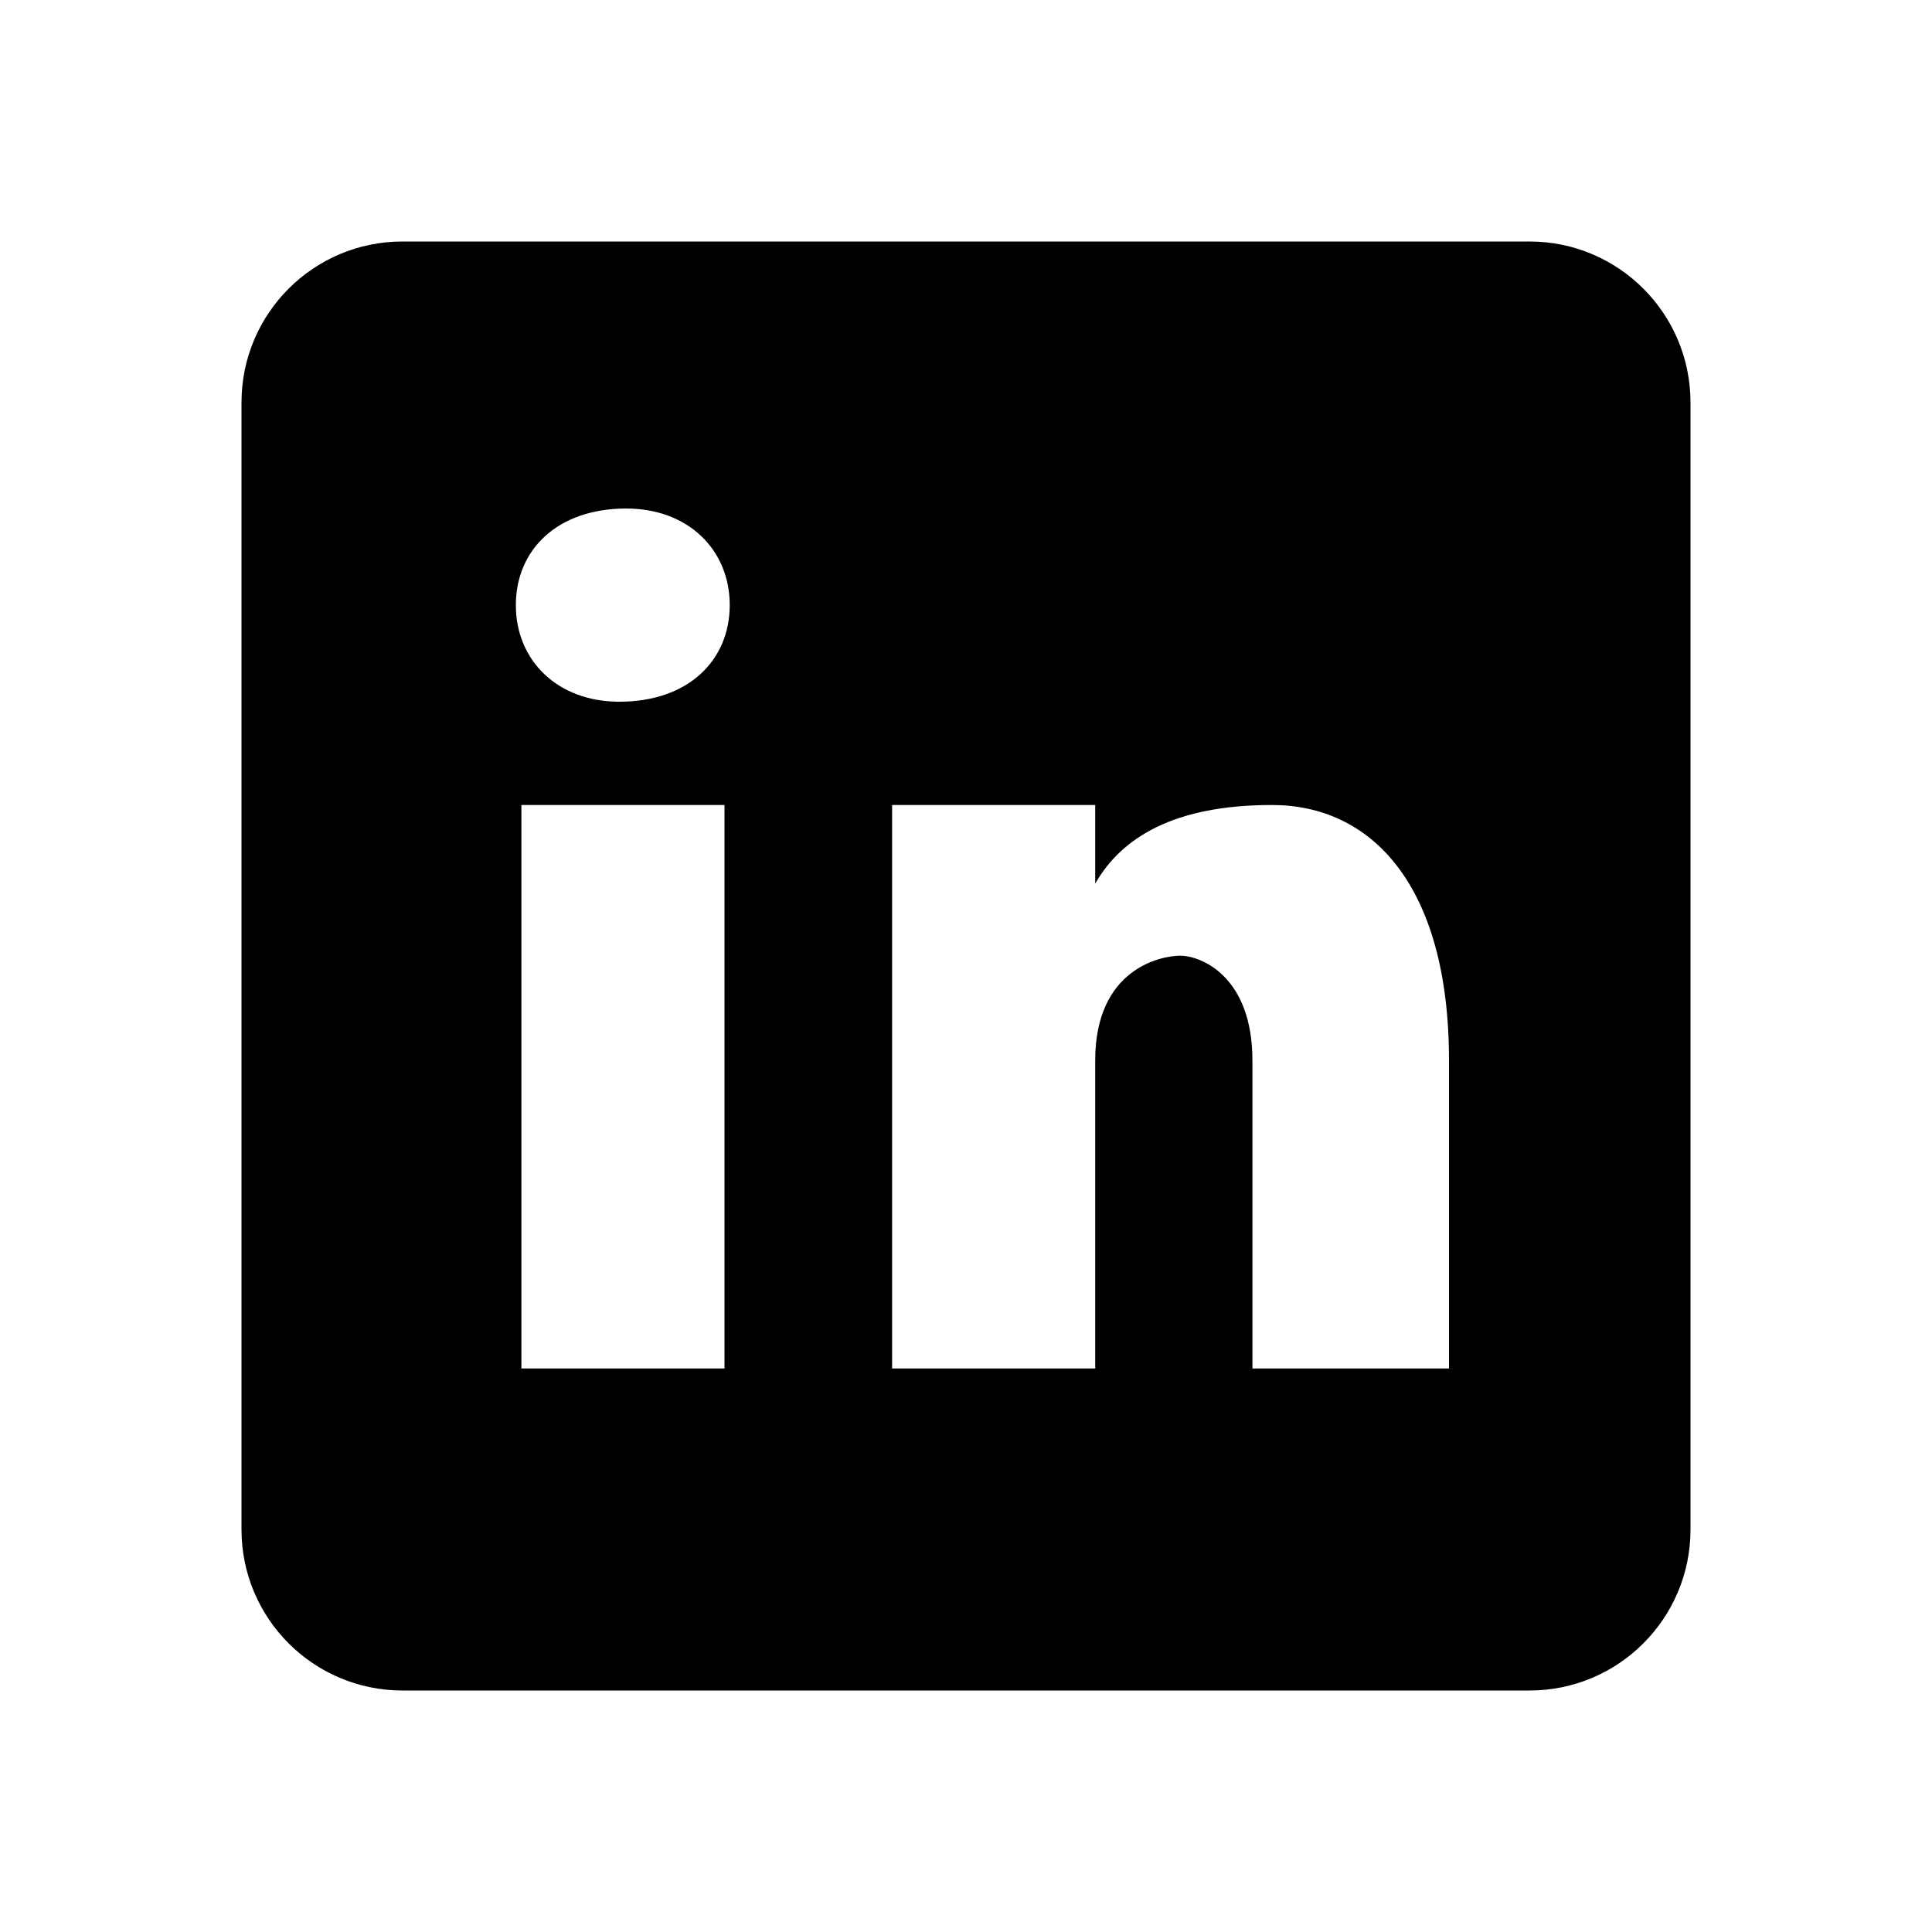
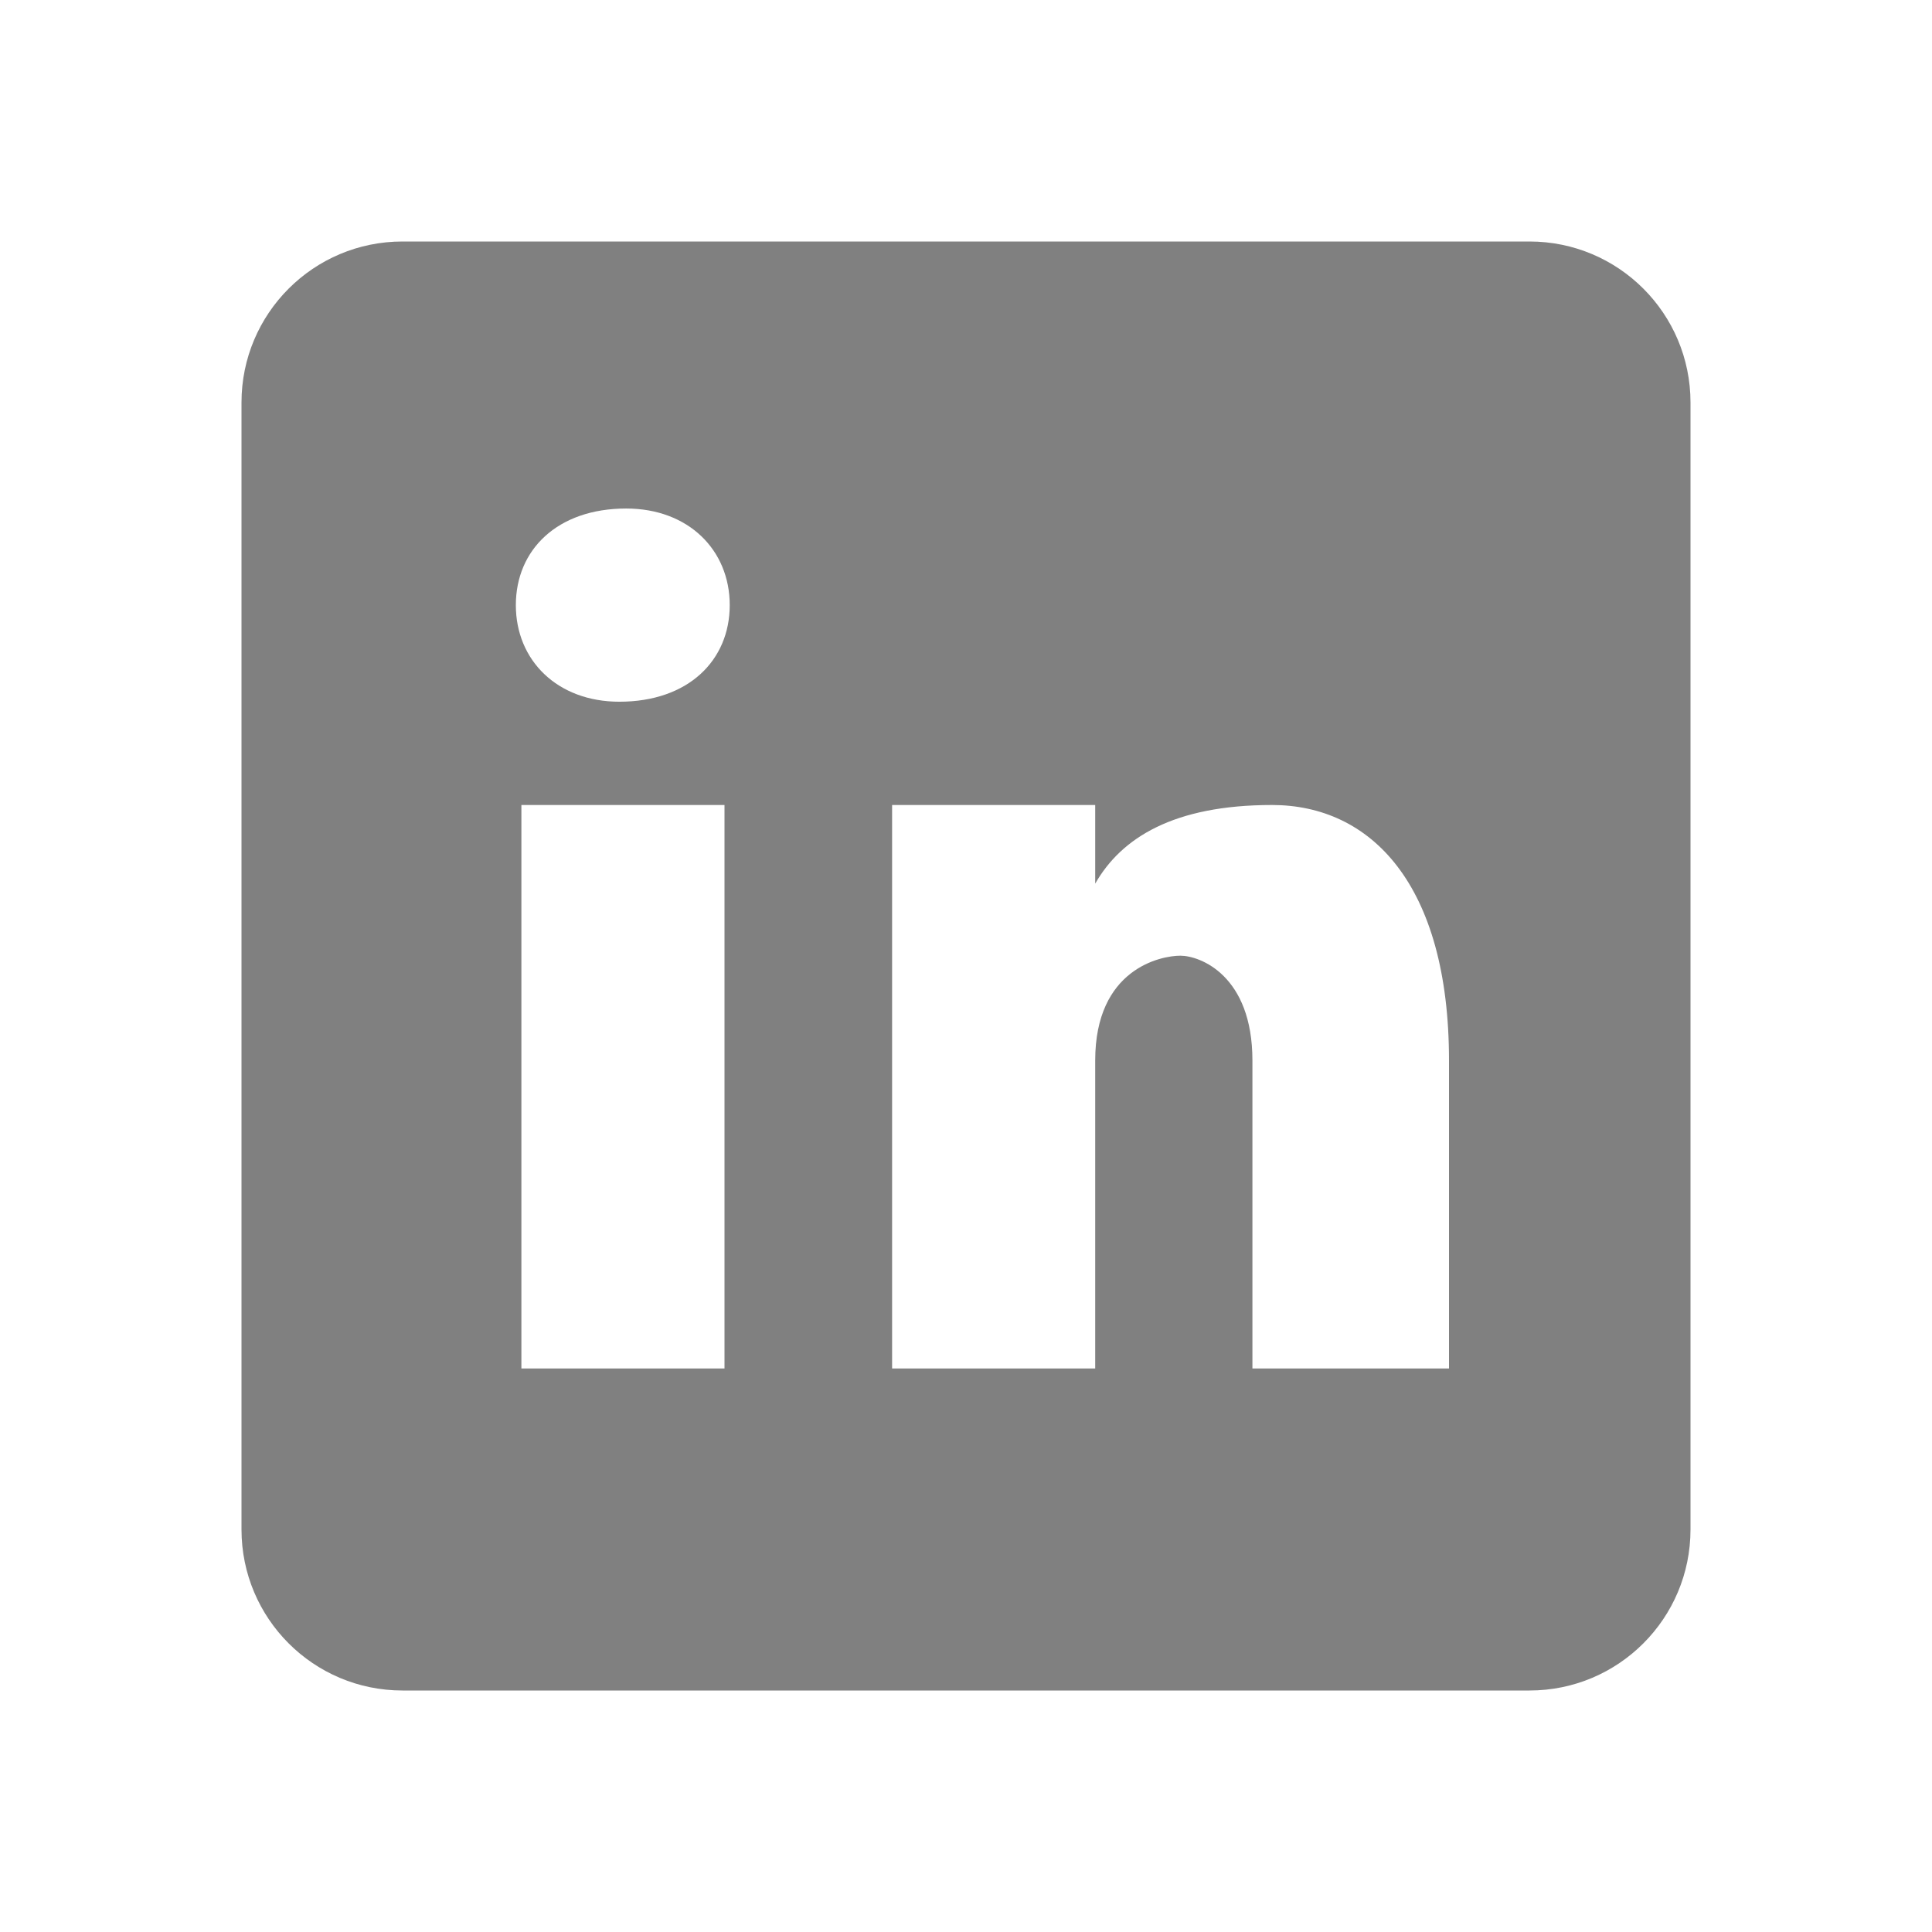
<svg xmlns="http://www.w3.org/2000/svg" viewBox="0 0 24 24" width="480px" height="480px">
-   <path d="M19,3H5C3.895,3,3,3.895,3,5v14c0,1.105,0.895,2,2,2h14c1.105,0,2-0.895,2-2V5C21,3.895,20.105,3,19,3z M9,17H6.477v-7H9 V17z M7.694,8.717c-0.771,0-1.286-0.514-1.286-1.2s0.514-1.2,1.371-1.2c0.771,0,1.286,0.514,1.286,1.2S8.551,8.717,7.694,8.717z M18,17h-2.442v-3.826c0-1.058-0.651-1.302-0.895-1.302s-1.058,0.163-1.058,1.302c0,0.163,0,3.826,0,3.826h-2.523v-7h2.523v0.977 C13.93,10.407,14.581,10,15.802,10C17.023,10,18,10.977,18,13.174V17z" />
+   <path d="M19,3H5C3.895,3,3,3.895,3,5v14c0,1.105,0.895,2,2,2h14c1.105,0,2-0.895,2-2V5C21,3.895,20.105,3,19,3z M9,17H6.477v-7H9 V17z M7.694,8.717c-0.771,0-1.286-0.514-1.286-1.2s0.514-1.2,1.371-1.2c0.771,0,1.286,0.514,1.286,1.2S8.551,8.717,7.694,8.717z M18,17h-2.442v-3.826c0-1.058-0.651-1.302-0.895-1.302s-1.058,0.163-1.058,1.302c0,0.163,0,3.826,0,3.826h-2.523v-7h2.523v0.977 C13.93,10.407,14.581,10,15.802,10C17.023,10,18,10.977,18,13.174V17z" fill="#808080" />
</svg>
